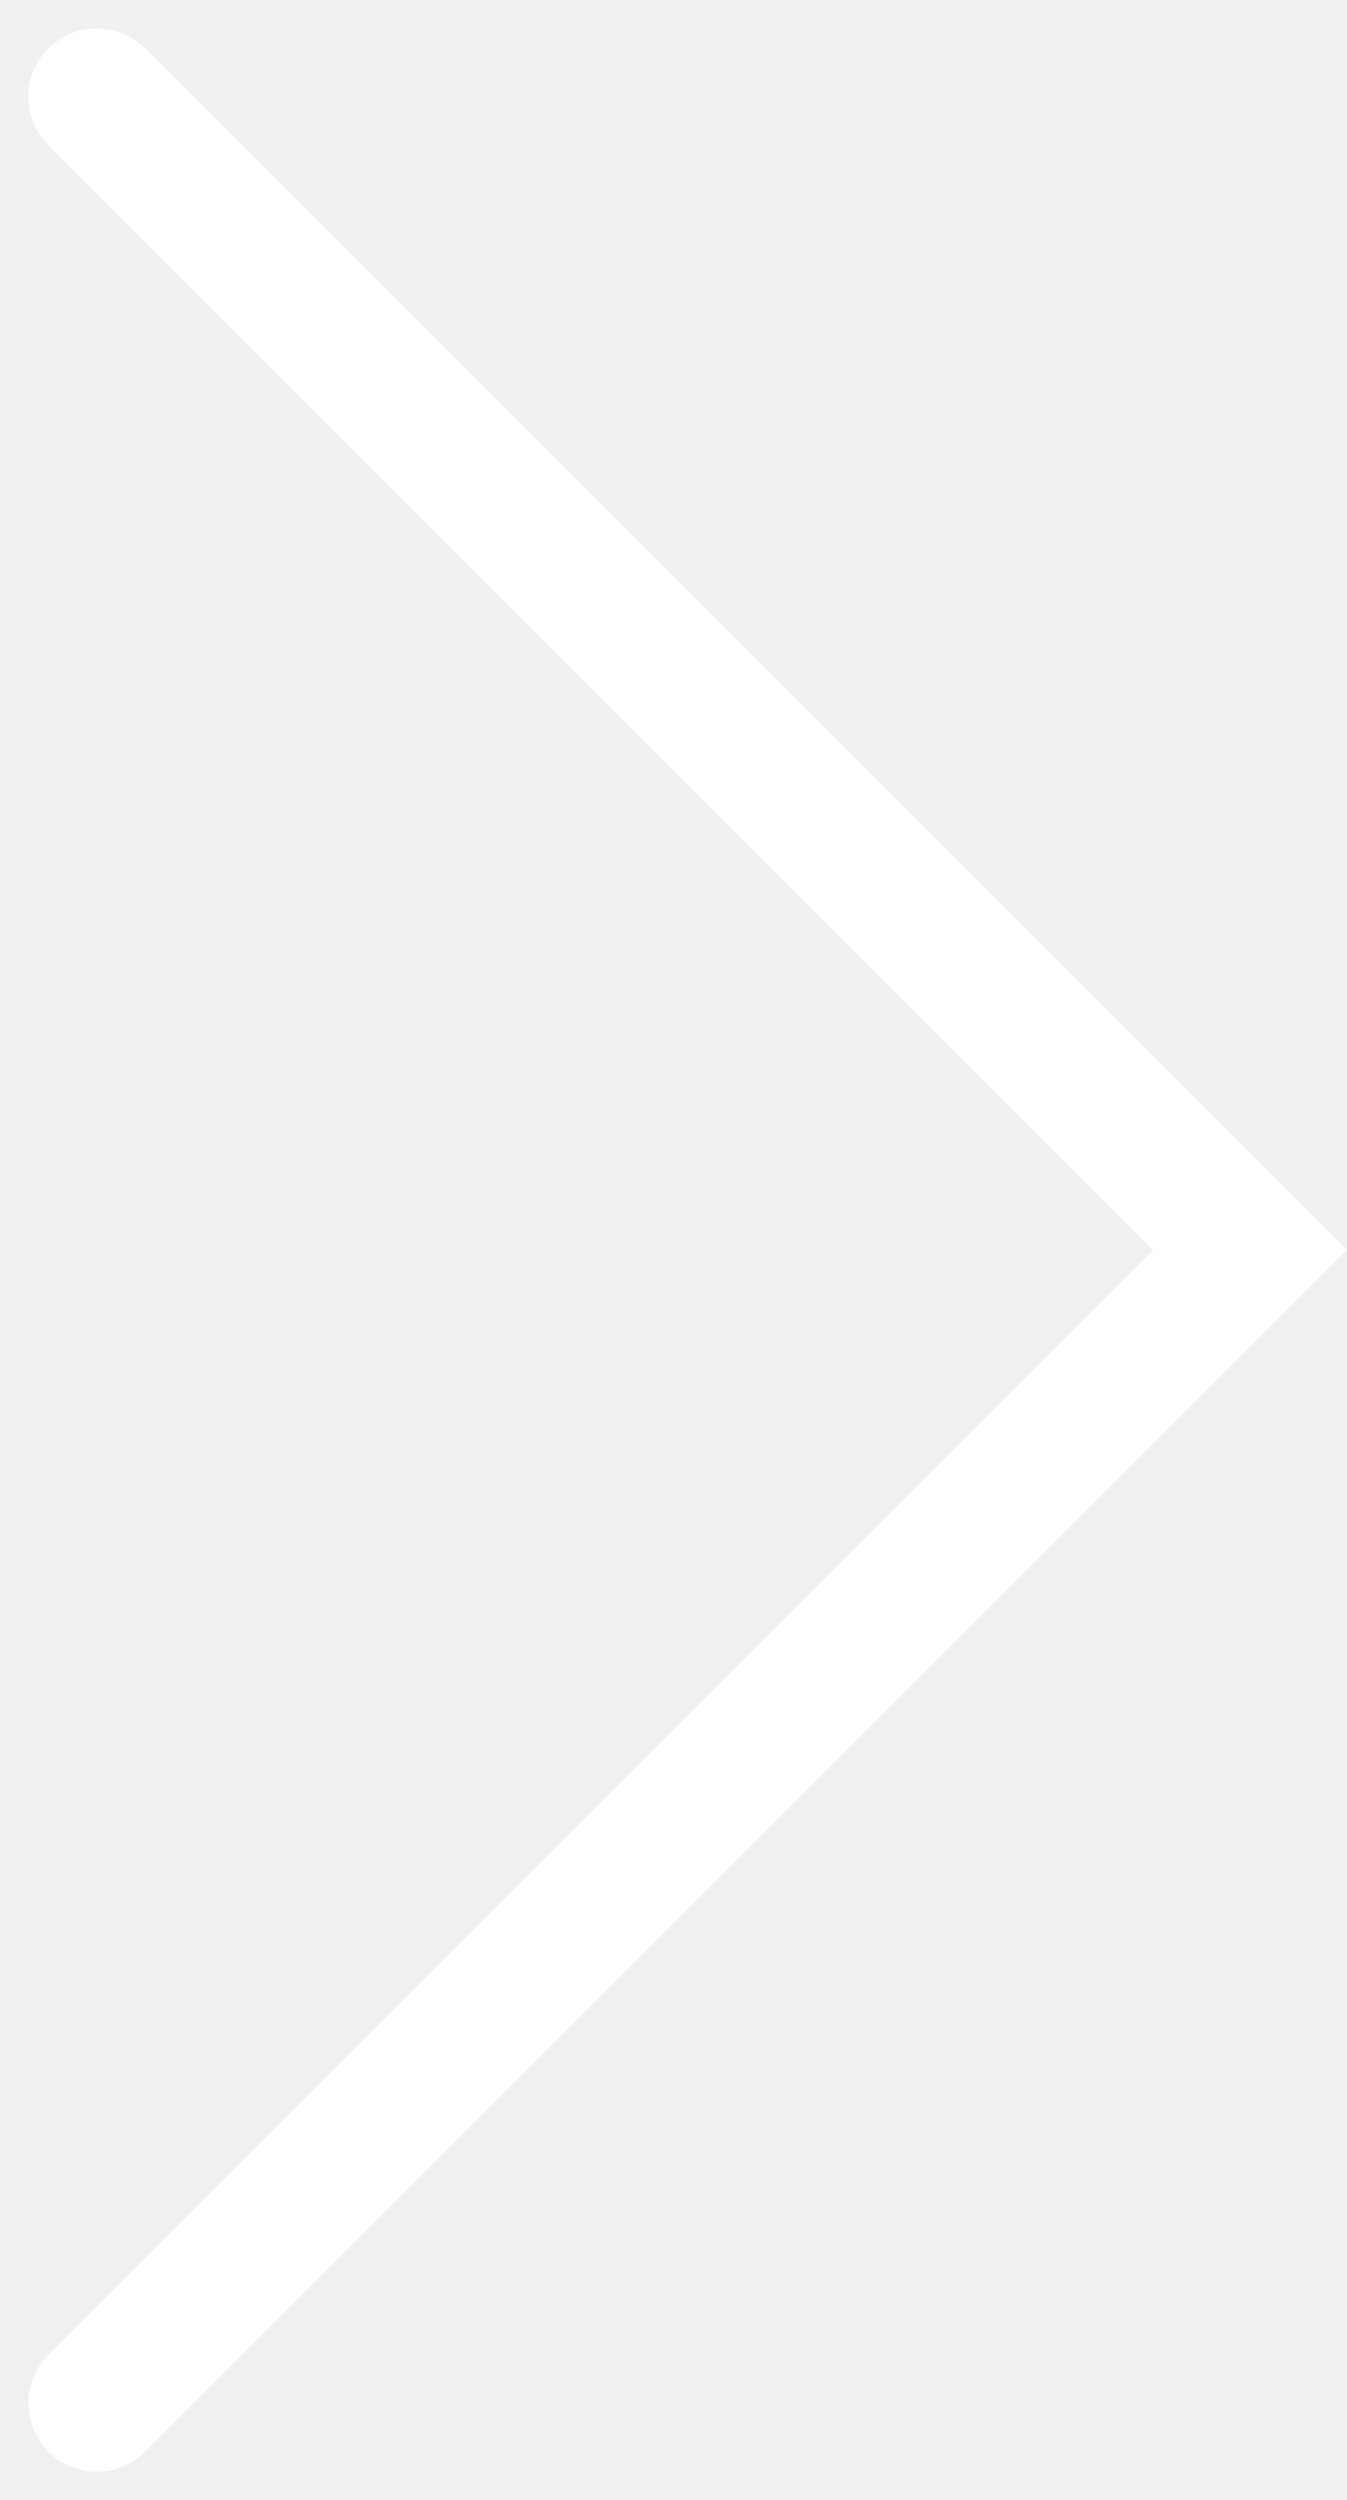
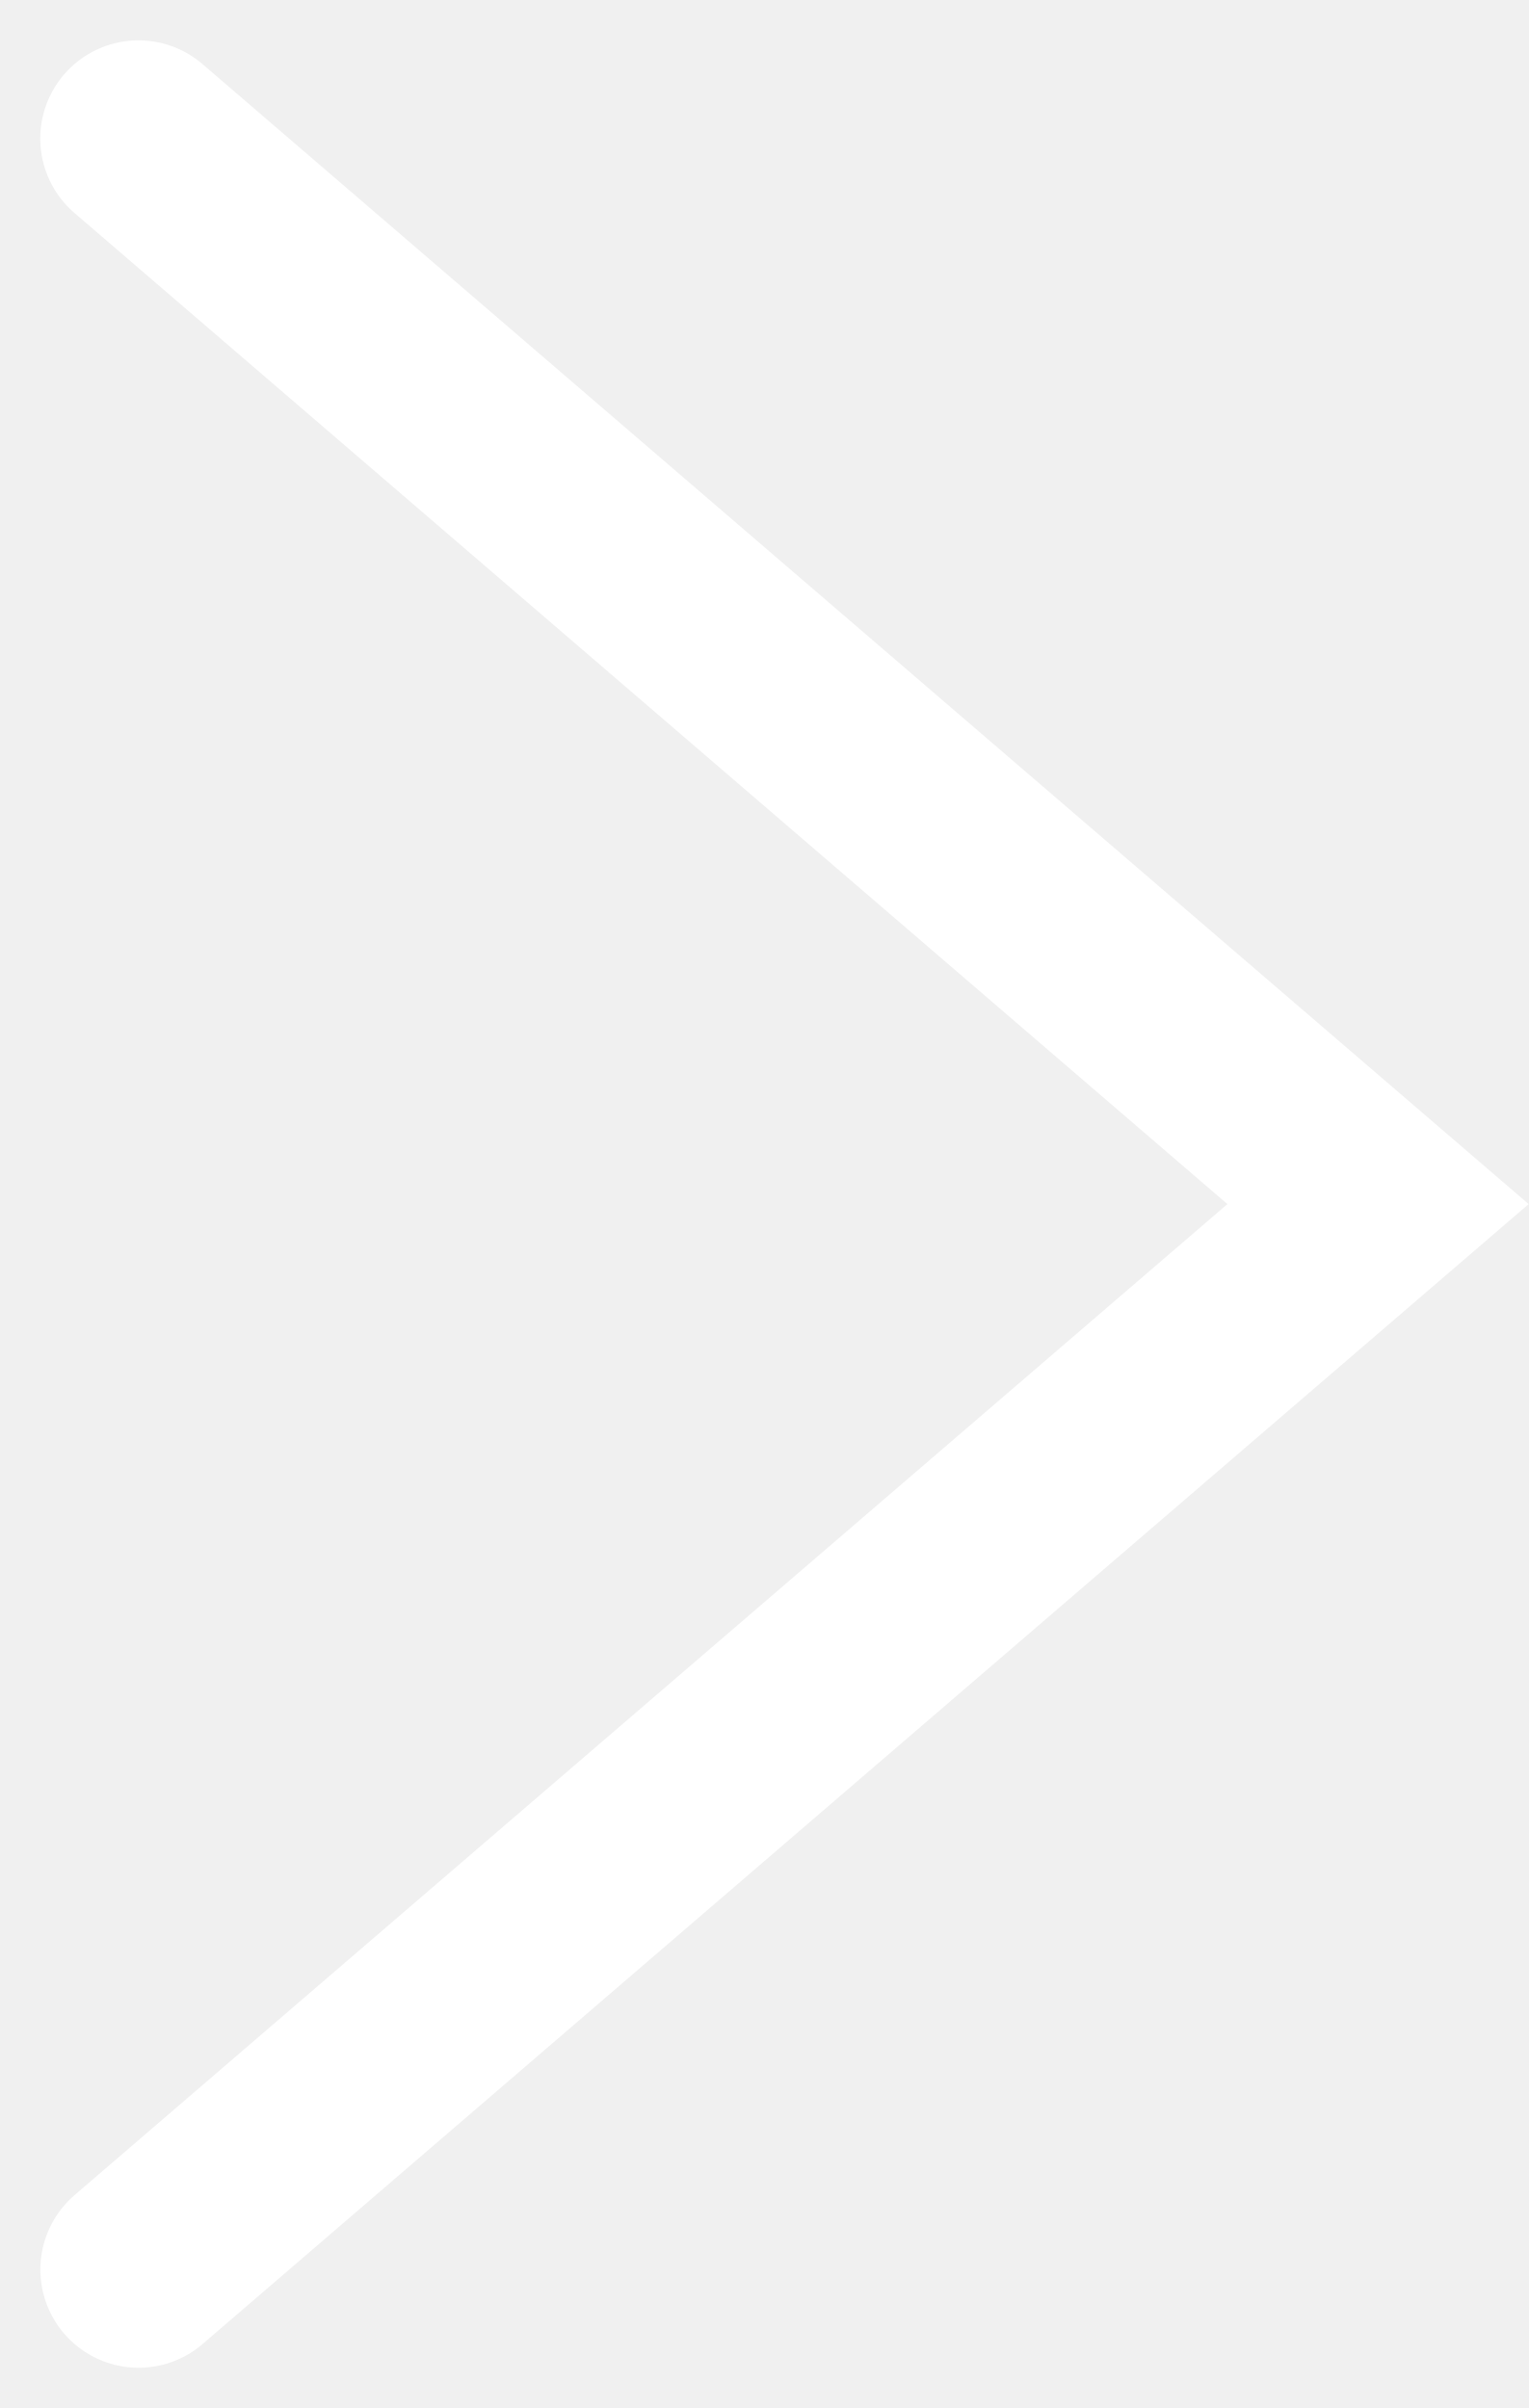
- <svg xmlns="http://www.w3.org/2000/svg" width="19.682" height="36.536" viewBox="0 0 19.682 36.536">
-   <path id="Path_1487" data-name="Path 1487" d="M-1091.5,1353l10.534,10.534,6.32,6.32-7.022,7.022-9.831,9.831" transform="translate(1092.914 -1351.585)" fill="none" stroke="#fff" stroke-linecap="round" stroke-width="2" />
+ <svg xmlns="http://www.w3.org/2000/svg" width="15.567" height="24.528" viewBox="0 0 15.567 24.528">
+   <path id="Path_1487" data-name="Path 1487" d="M-1091.5,1353l12.623,10.854-5.259,4.522-7.363,6.331" transform="translate(1092.91 -1351.589)" fill="none" stroke="#fff" stroke-linecap="round" stroke-width="2" />
</svg>
